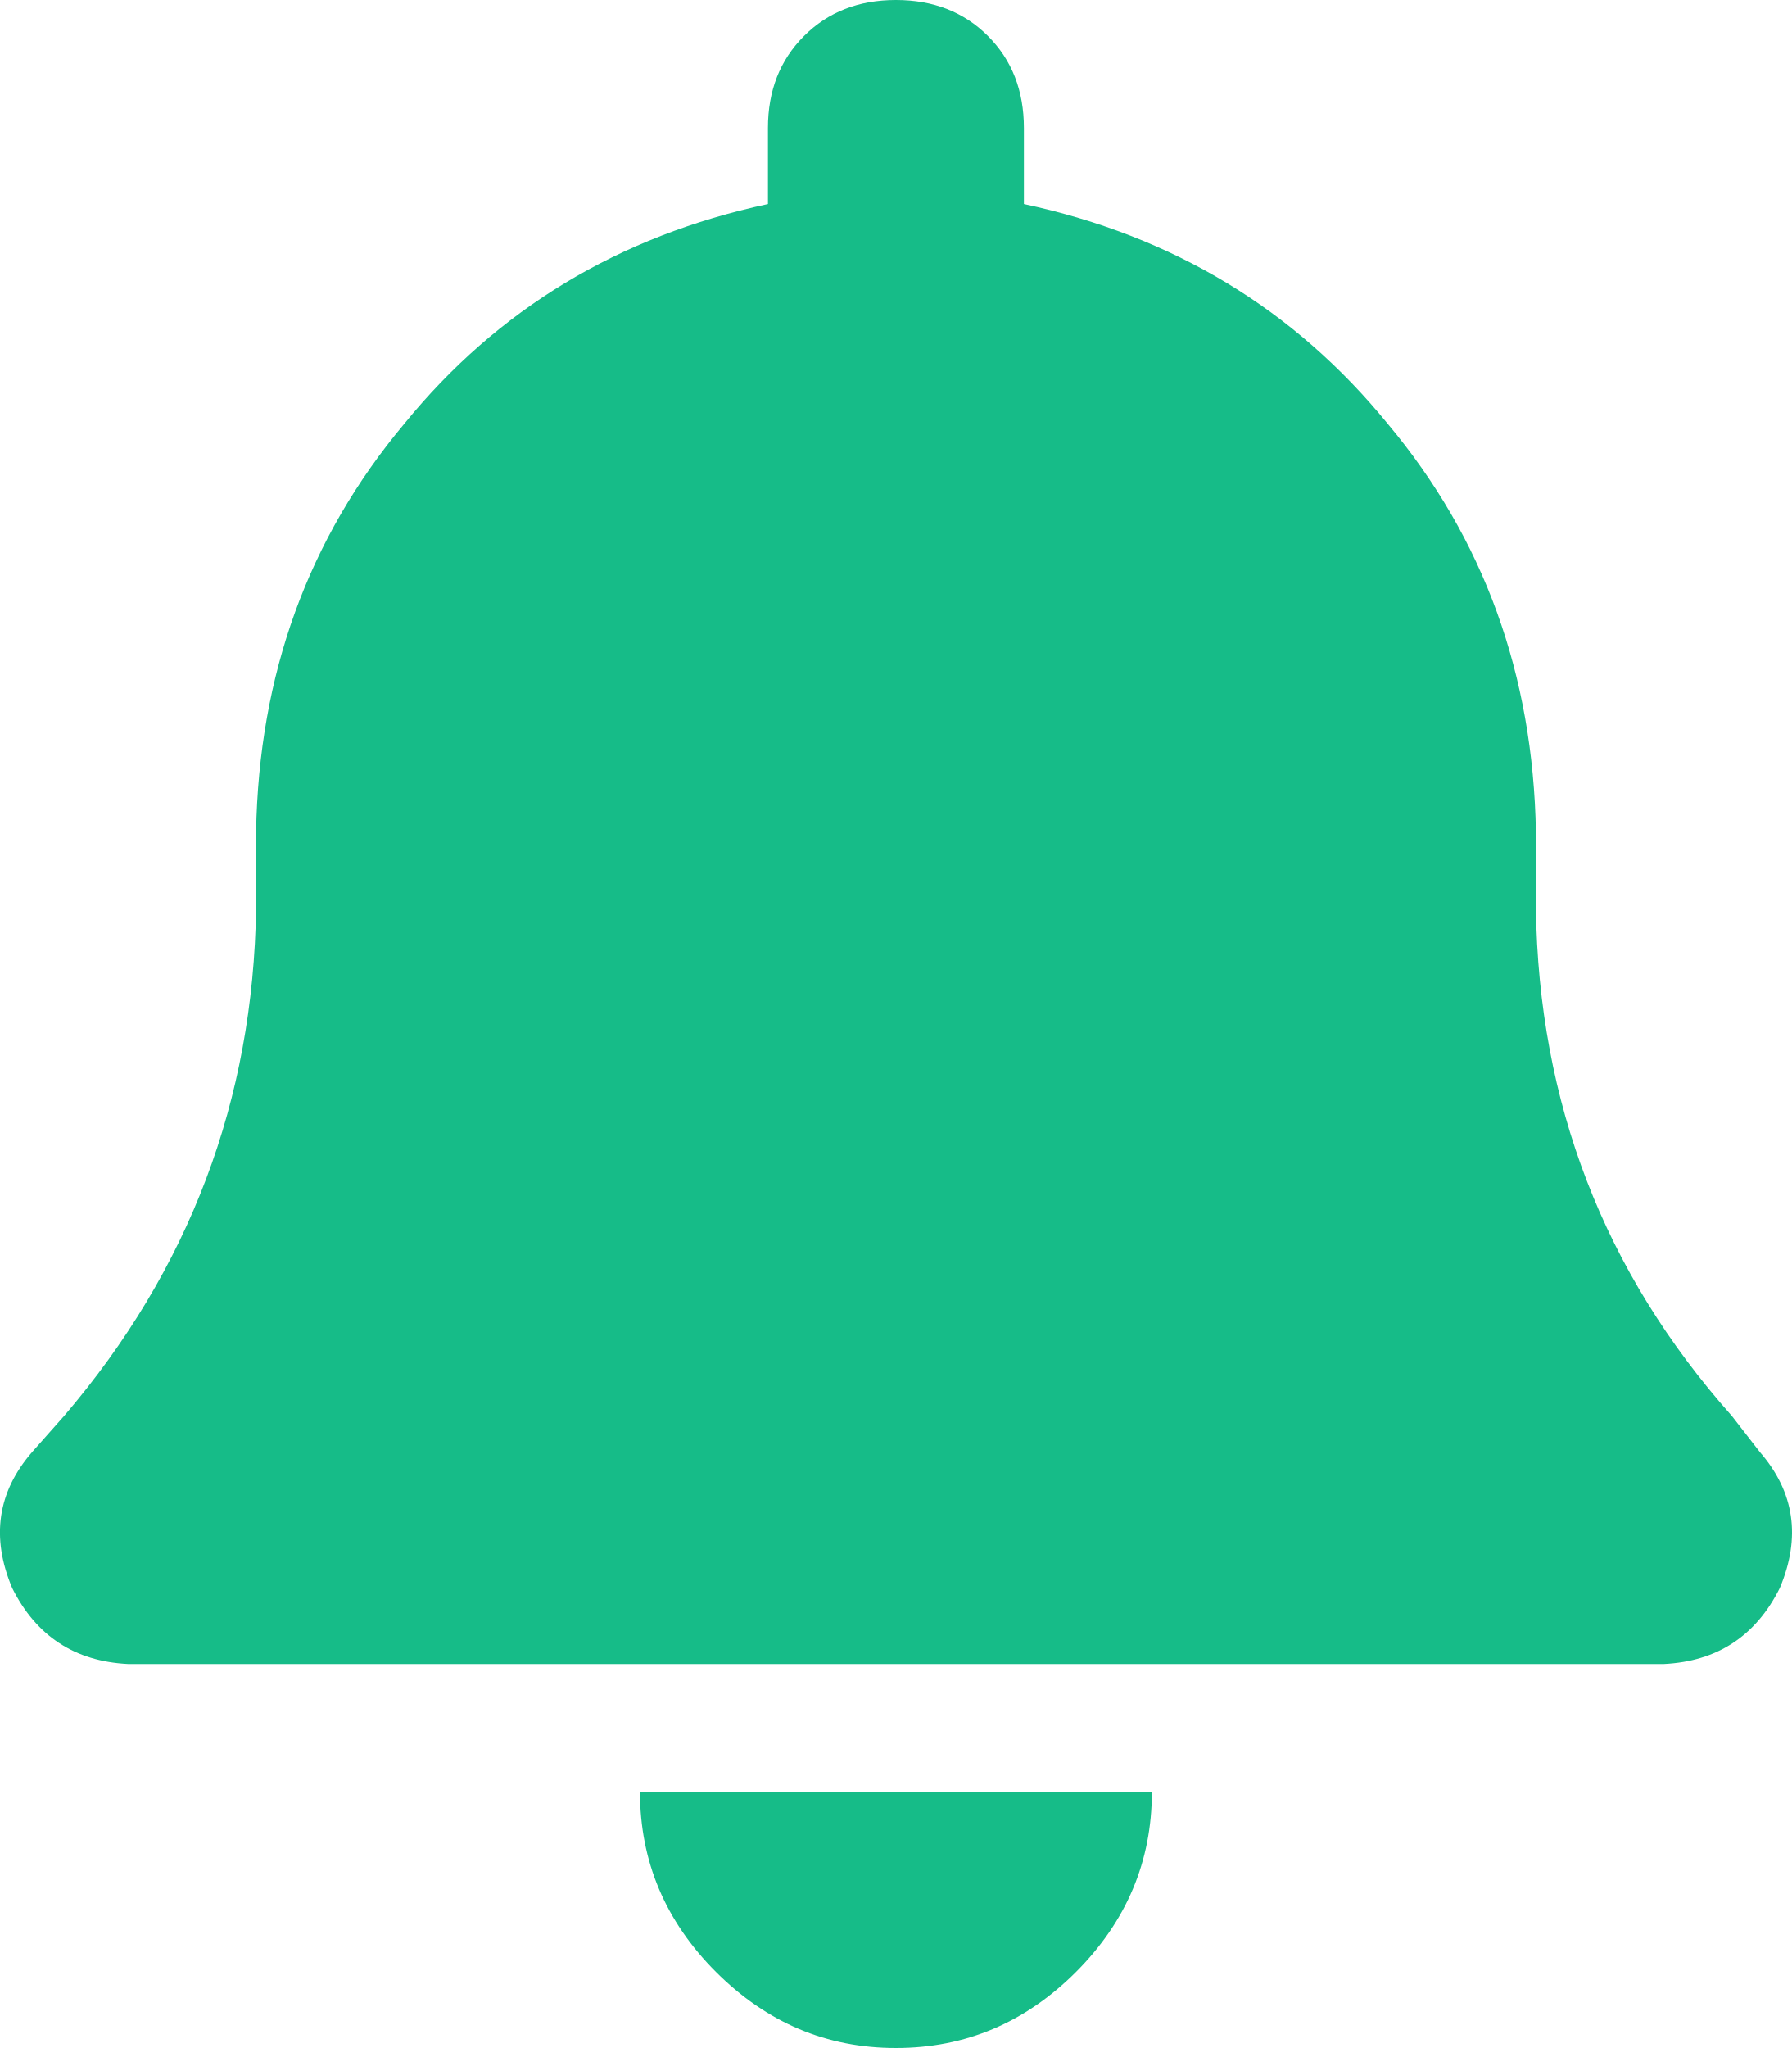
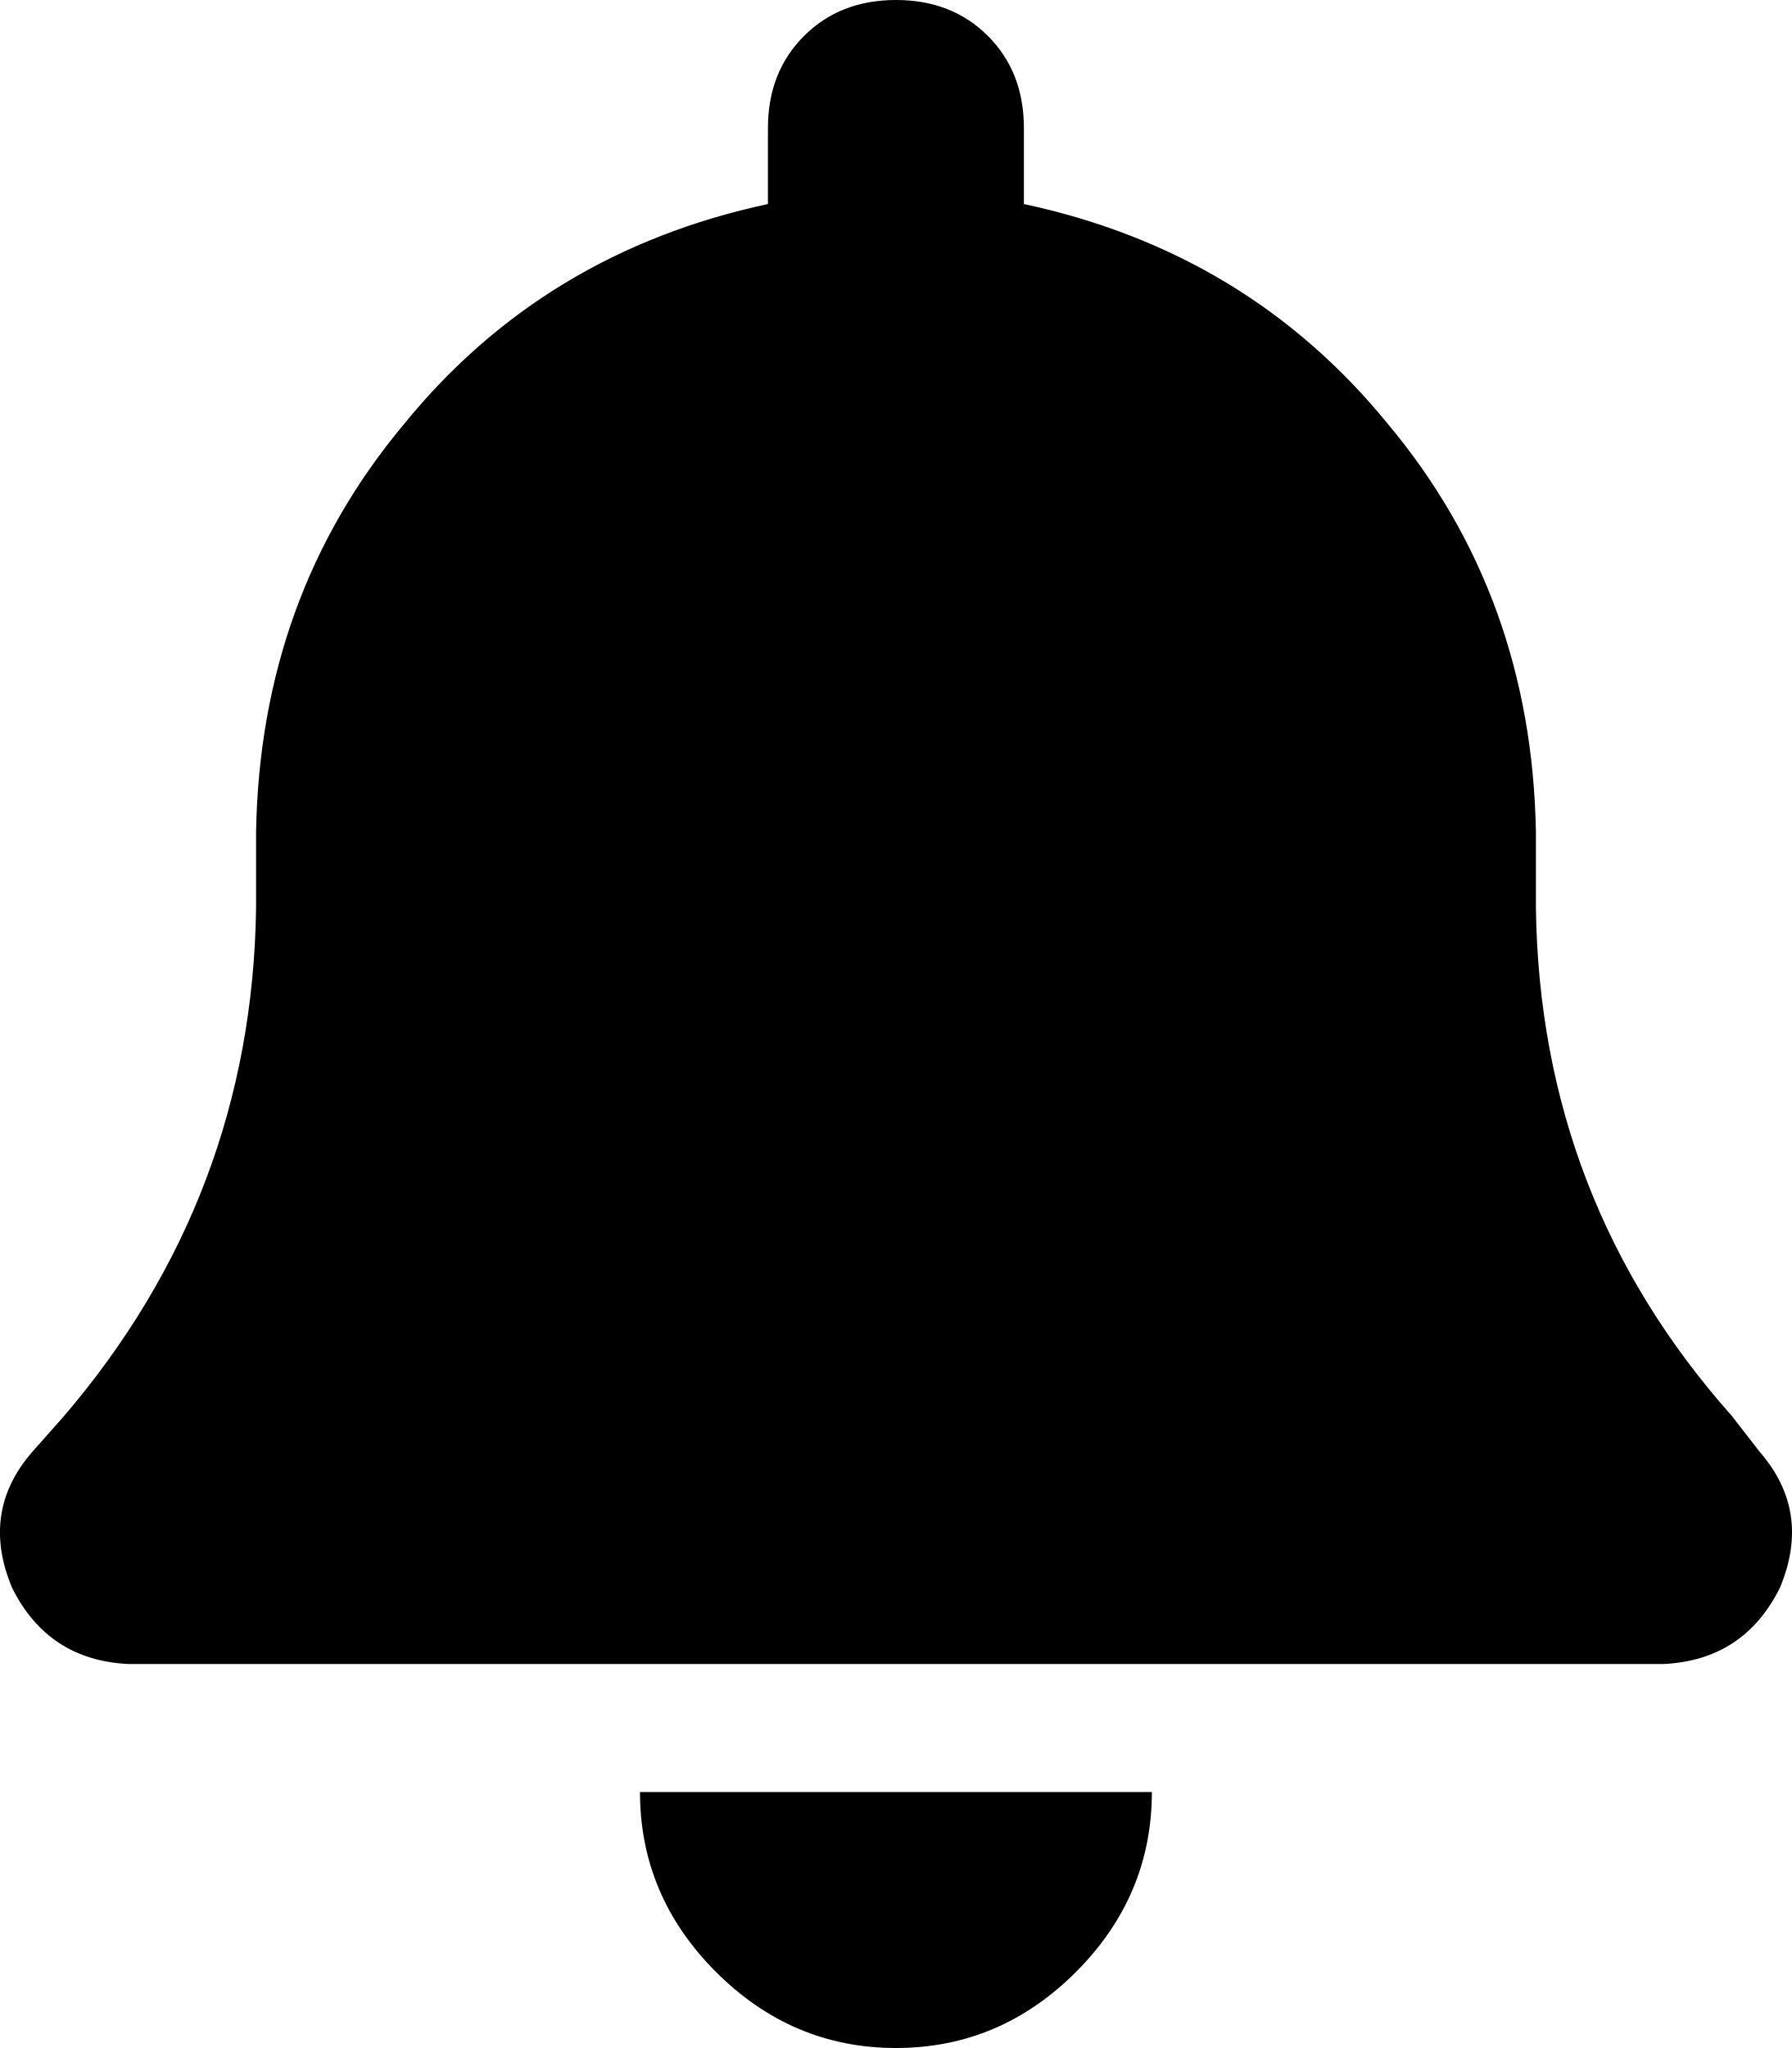
<svg xmlns="http://www.w3.org/2000/svg" fill="none" version="1.1" width="14.003" height="16" viewBox="0 0 14.003 16">
  <g transform="matrix(1,0,0,-1,0,32)">
-     <path d="M7.001,32Q6.564,32,6.283,31.719Q6.001,31.438,6.001,31L6.001,30.406Q4.251,30.031,3.158,28.688Q2.033,27.344,2.001,25.5L2.001,24.906Q1.97,22.656,0.501,20.938L0.251,20.656Q-0.155,20.188,0.095,19.594Q0.376,19.031,1.001,19L13.002,19Q13.627,19.031,13.908,19.594Q14.158,20.188,13.752,20.656L13.533,20.938Q12.033,22.625,12.002,24.906L12.002,25.5Q11.97,27.344,10.845,28.688Q9.751,30.031,8.001,30.406L8.001,31Q8.001,31.438,7.72,31.719Q7.439,32,7.001,32ZM8.408,16.594Q9.001,17.188,9.001,18L7.001,18L5.001,18Q5.001,17.188,5.595,16.594Q6.189,16,7.001,16Q7.814,16,8.408,16.594Z" fill="#16BC88" fill-opacity="1" style="mix-blend-mode:passthrough" />
+     <path d="M7.001,32Q6.564,32,6.283,31.719Q6.001,31.438,6.001,31L6.001,30.406Q4.251,30.031,3.158,28.688Q2.033,27.344,2.001,25.5L2.001,24.906Q1.97,22.656,0.501,20.938L0.251,20.656Q-0.155,20.188,0.095,19.594Q0.376,19.031,1.001,19L13.002,19Q13.627,19.031,13.908,19.594Q14.158,20.188,13.752,20.656L13.533,20.938Q12.033,22.625,12.002,24.906L12.002,25.5Q11.97,27.344,10.845,28.688Q9.751,30.031,8.001,30.406L8.001,31Q8.001,31.438,7.72,31.719Q7.439,32,7.001,32ZM8.408,16.594Q9.001,17.188,9.001,18L7.001,18L5.001,18Q5.001,17.188,5.595,16.594Q6.189,16,7.001,16Q7.814,16,8.408,16.594Z" fill="#000000" fill-opacity="1" style="mix-blend-mode:passthrough" />
  </g>
</svg>
